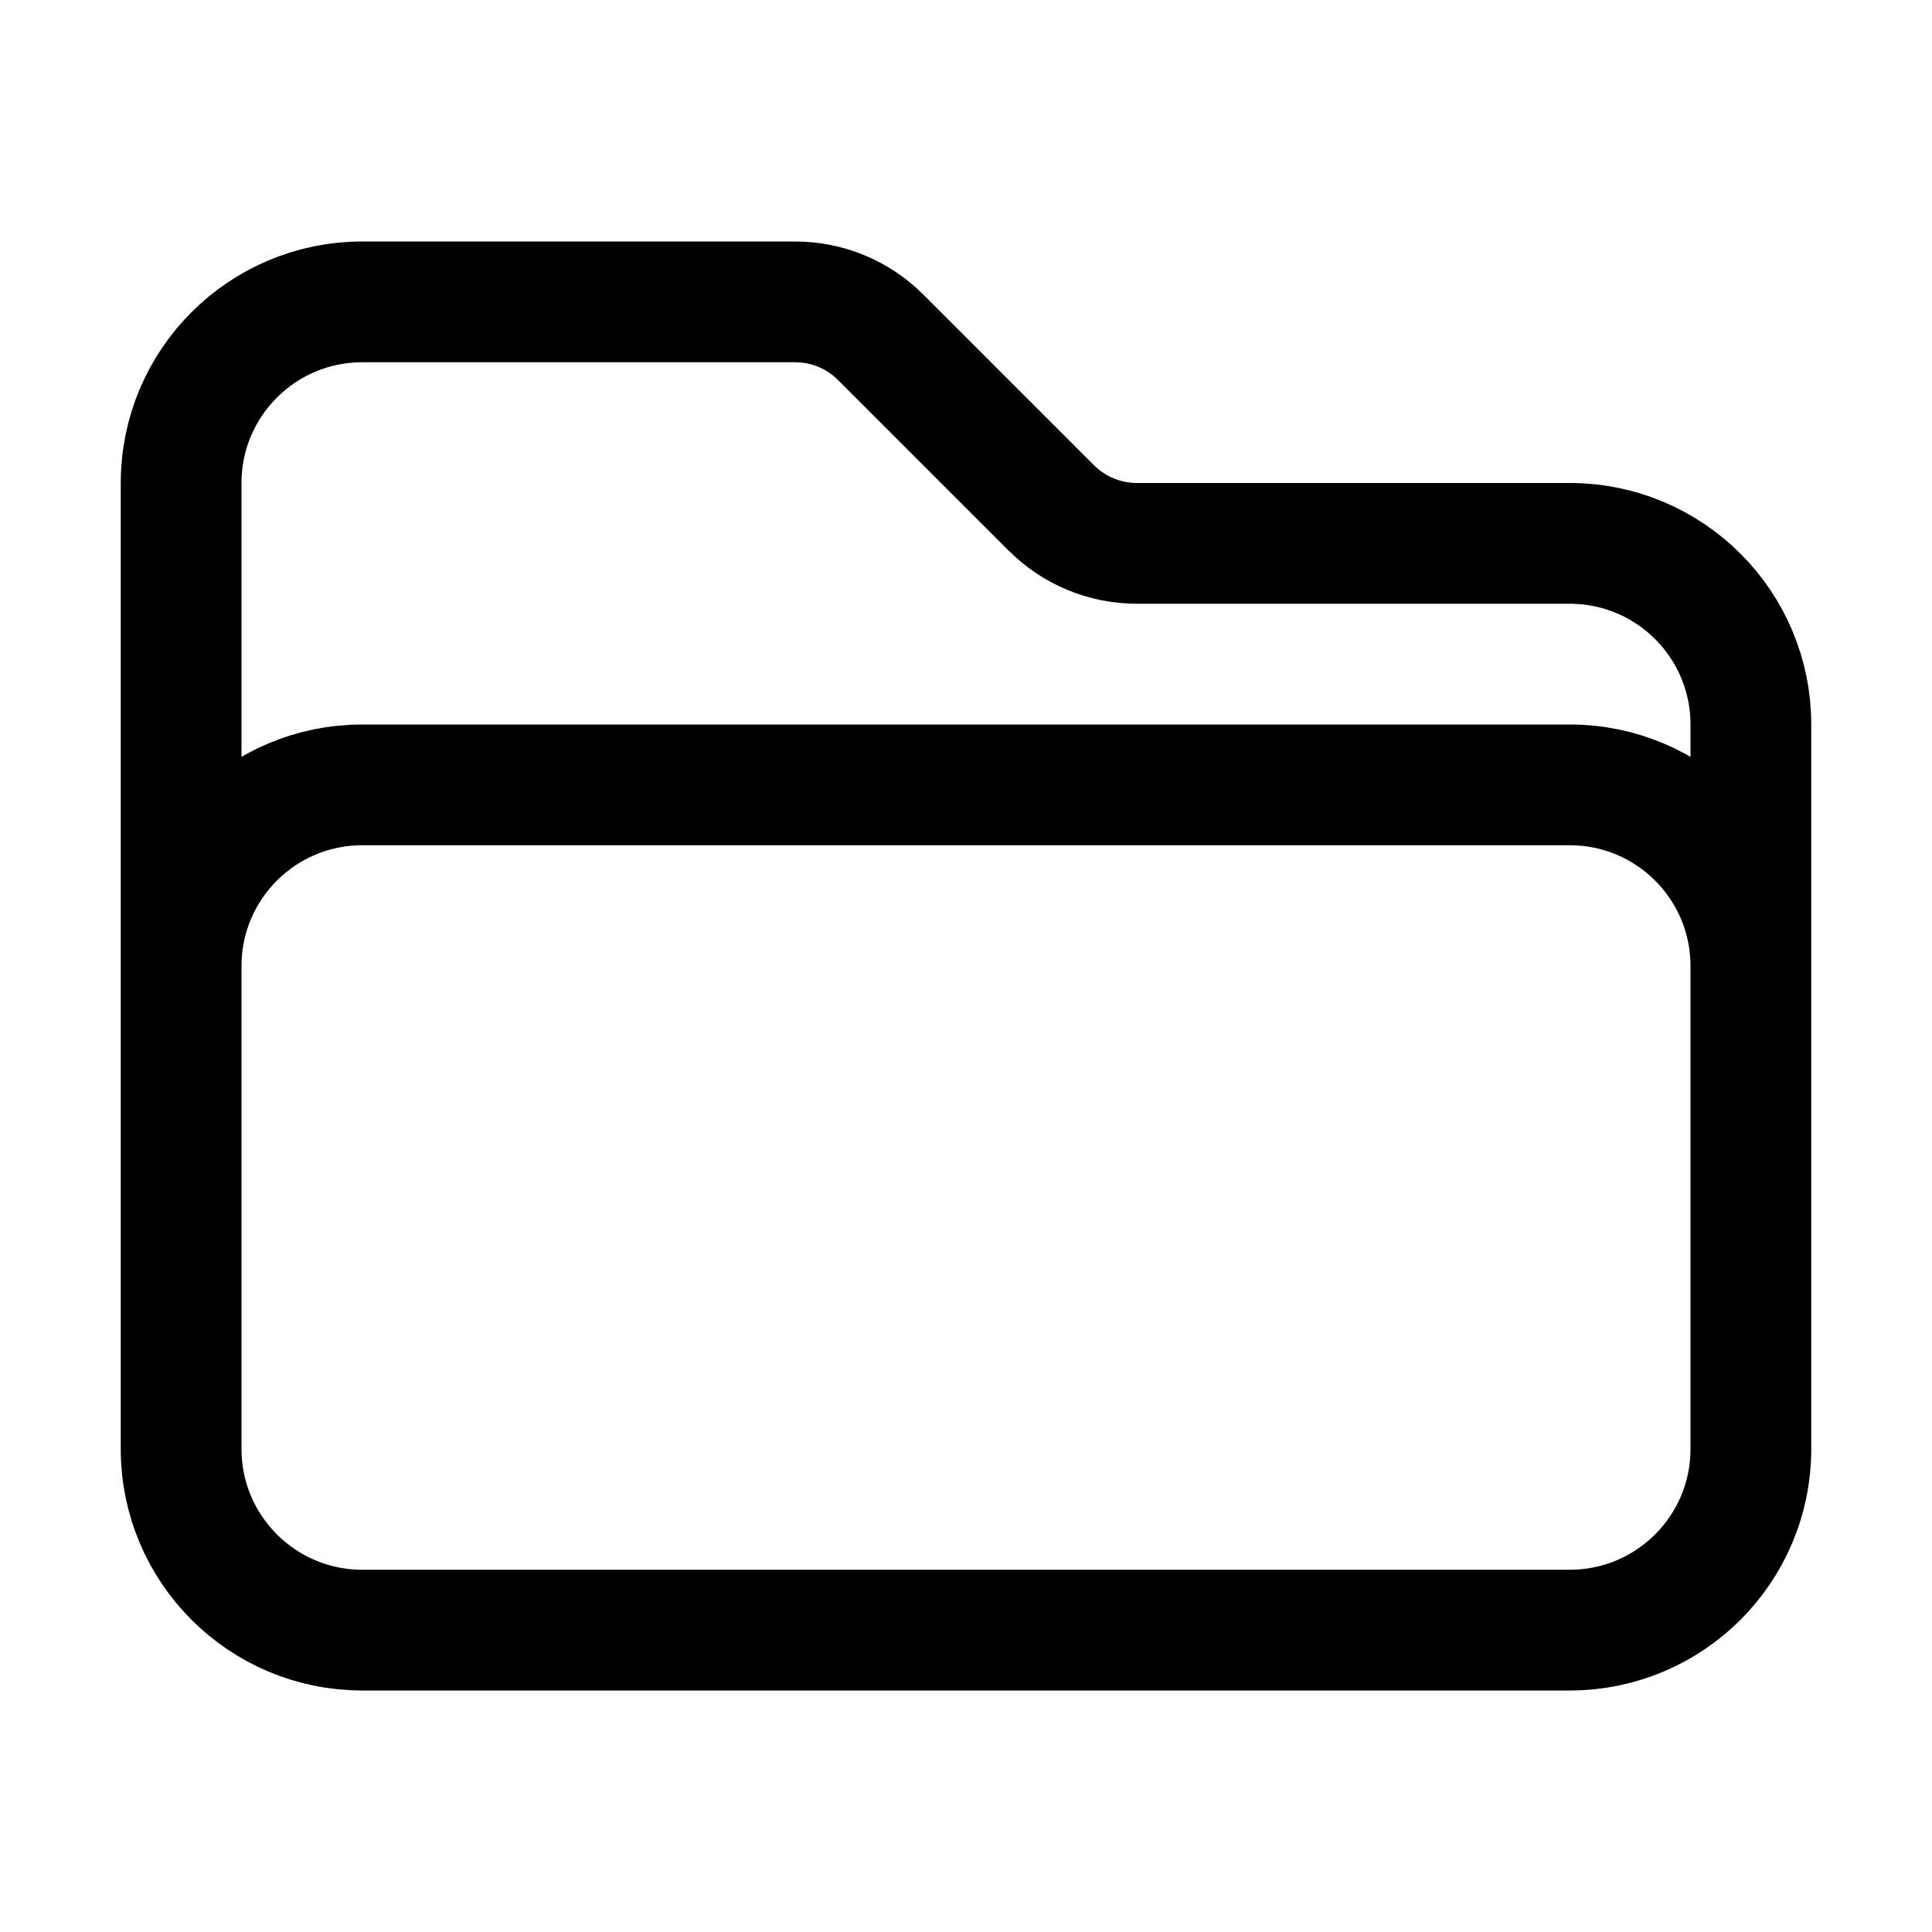
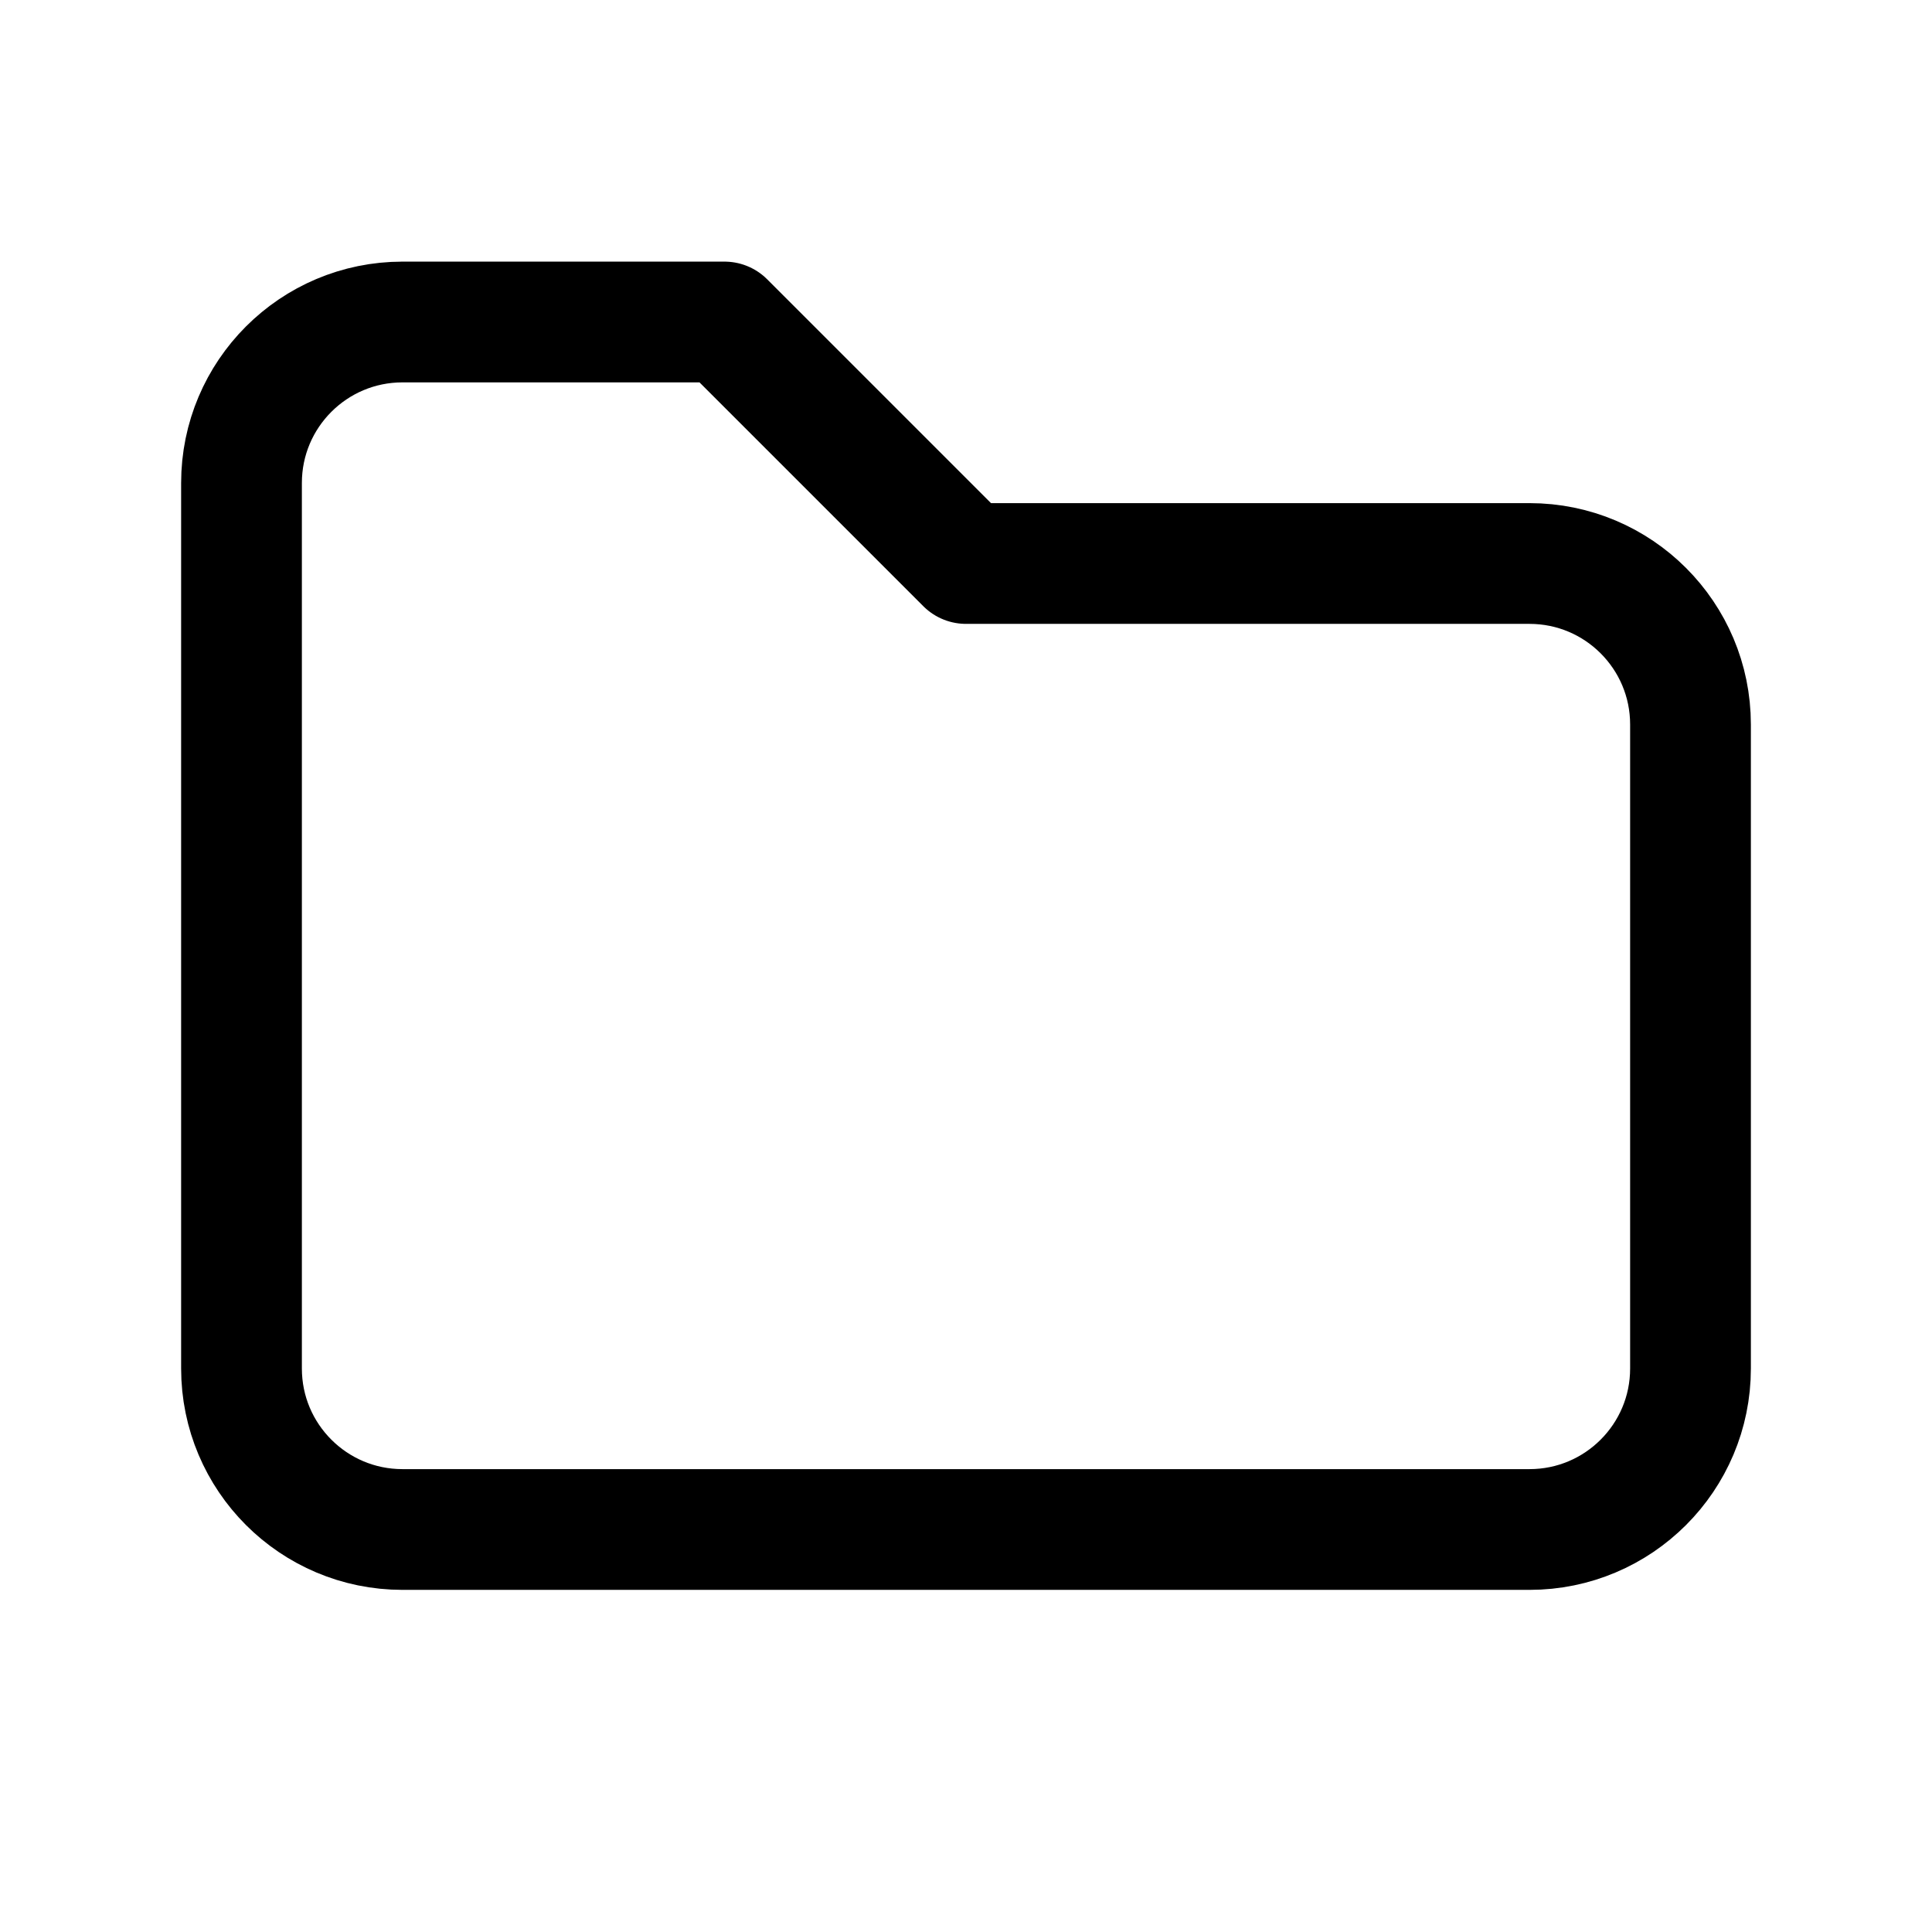
- <svg xmlns="http://www.w3.org/2000/svg" fill="none" viewBox="0 0 24 24" stroke-width="1.5" stroke="currentColor">
-   <path stroke-linecap="round" stroke-linejoin="round" d="M2.25 12.75V12A2.25 2.25 0 0 1 4.5 9.75h15A2.25 2.25 0 0 1 21.75 12v.75m-8.69-6.44-2.12-2.12a1.5 1.5 0 0 0-1.061-.44H4.5A2.25 2.25 0 0 0 2.25 6v12a2.25 2.25 0 0 0 2.25 2.25h15A2.25 2.25 0 0 0 21.75 18V9a2.25 2.25 0 0 0-2.25-2.25h-5.379a1.5 1.5 0 0 1-1.06-.44Z" />
+ <svg xmlns="http://www.w3.org/2000/svg" viewBox="0 0 24 24" fill="none" stroke="currentColor" stroke-width="1.5" stroke-linecap="round" stroke-linejoin="round" class="icon icon-tabler icons-tabler-outline icon-tabler-folder">
+   <path stroke="none" d="M0 0h24v24H0z" fill="none" />
+   <path d="M5 4h4l3 3h7a2 2 0 0 1 2 2v8a2 2 0 0 1 -2 2h-14a2 2 0 0 1 -2 -2v-11a2 2 0 0 1 2 -2" />
</svg>
